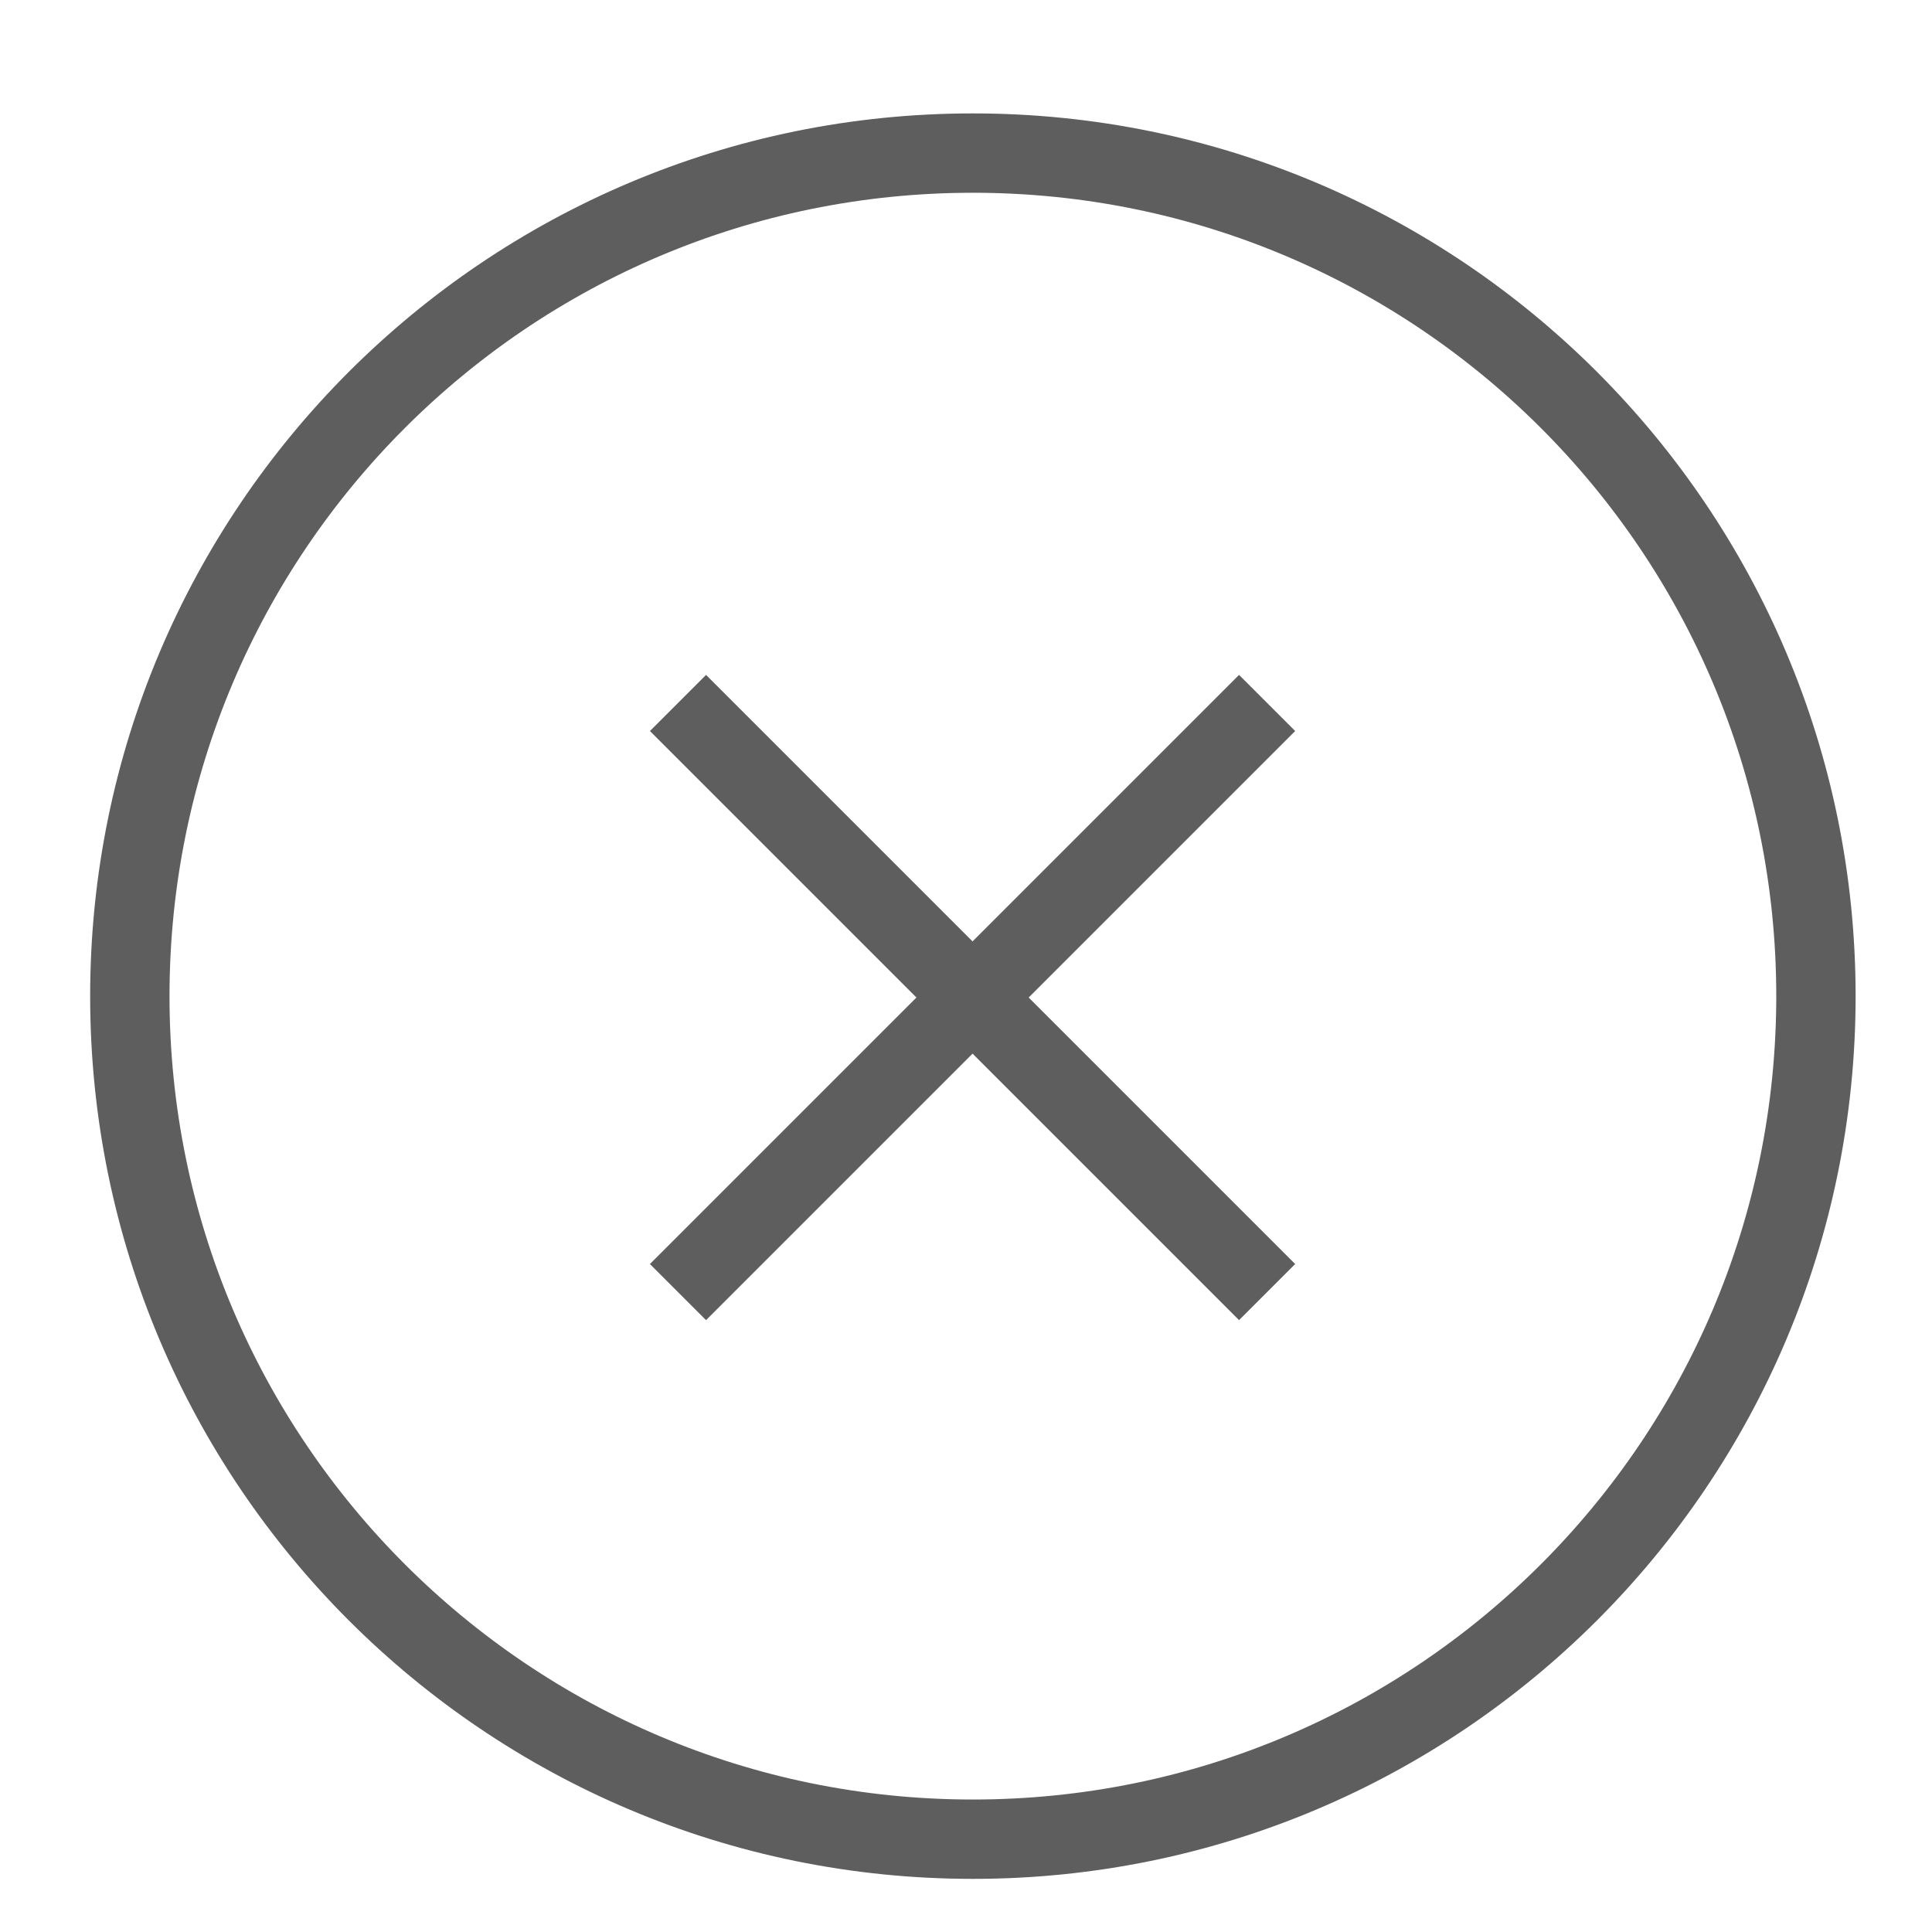
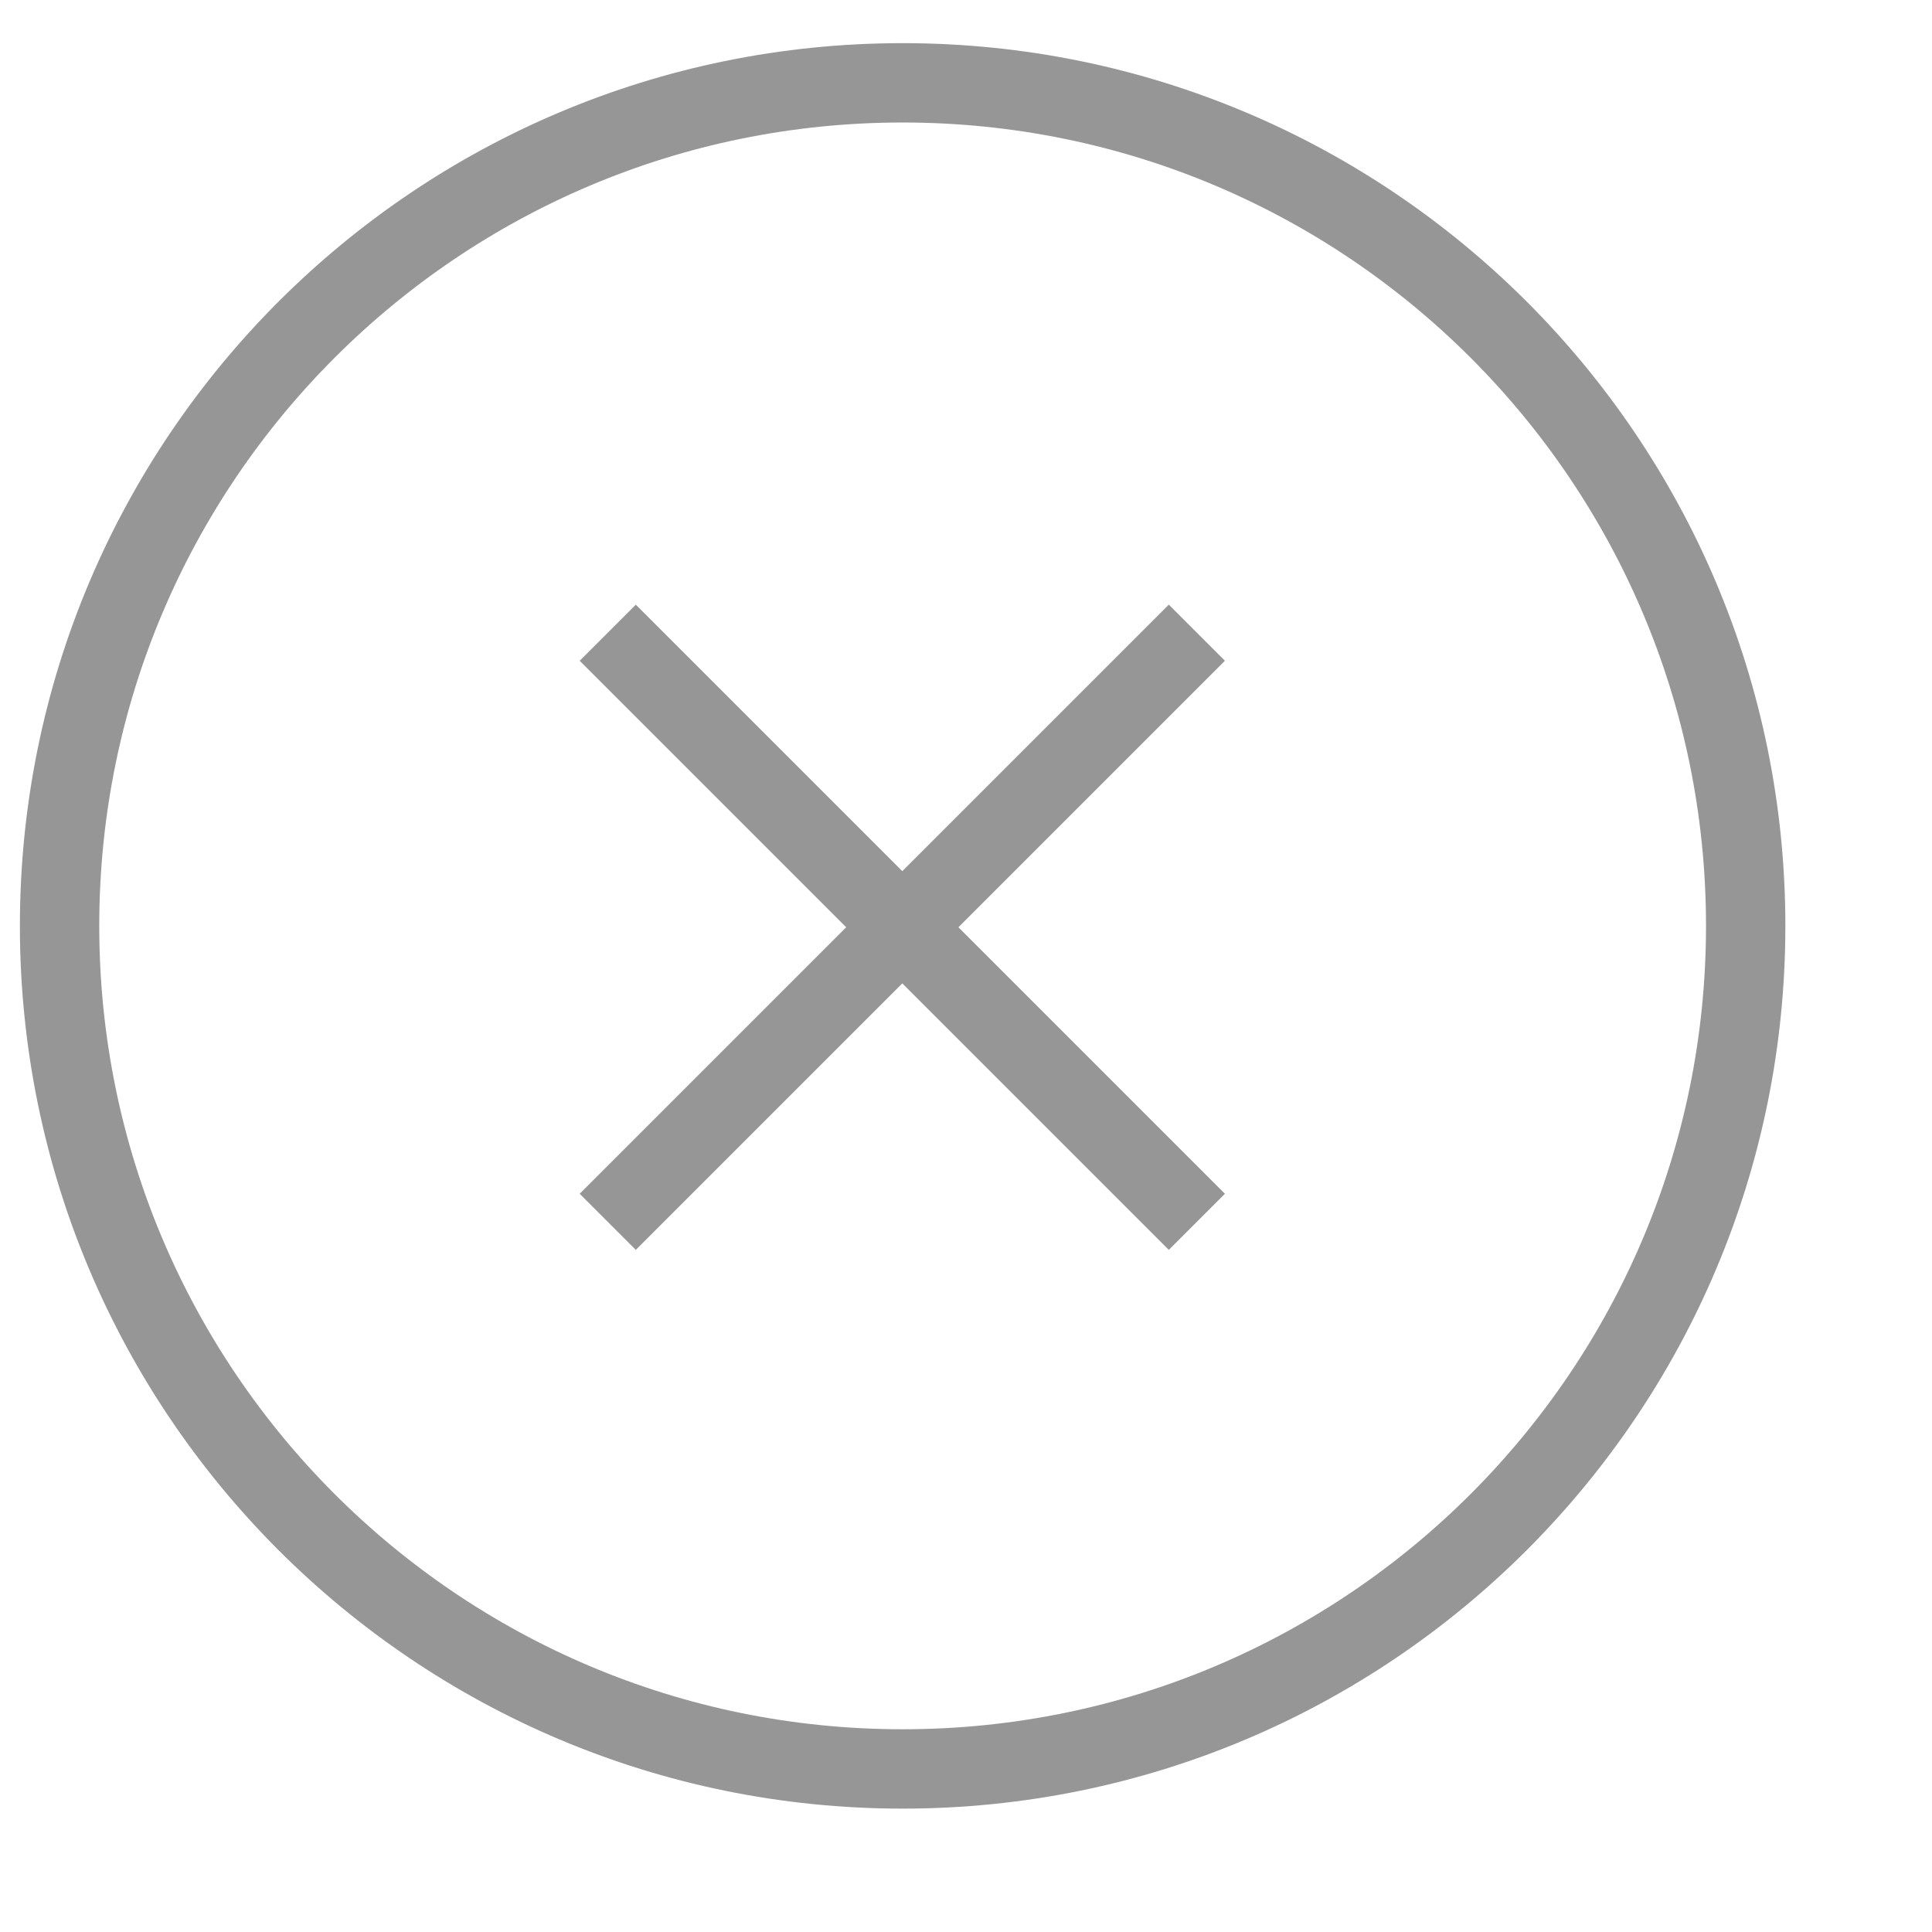
- <svg xmlns="http://www.w3.org/2000/svg" version="1.1" id="Layer_1" x="0px" y="0px" width="55px" height="55px" viewBox="-2 -2 55 55" enable-background="new -2 -2 55 55" xml:space="preserve">
+ <svg xmlns="http://www.w3.org/2000/svg" version="1.1" id="Layer_1" x="0px" y="0px" width="55px" height="55px" viewBox="0 0 55 55" enable-background="new 0 0 55 55" xml:space="preserve">
  <g>
-     <circle fill="none" stroke="#5E5E5E" stroke-width="2.259" stroke-miterlimit="10" cx="25.696" cy="26.358" r="24" />
+     <circle fill="none" stroke="#969696" stroke-width="2.259" stroke-miterlimit="10" cx="25.696" cy="26.358" r="24" />
    <g>
-       <line fill="none" stroke="#5E5E5E" stroke-width="2.259" stroke-miterlimit="10" x1="17.301" y1="18.012" x2="34.072" y2="34.783" />
-       <line fill="none" stroke="#5E5E5E" stroke-width="2.259" stroke-miterlimit="10" x1="17.301" y1="34.783" x2="34.072" y2="18.012" />
+       <line fill="none" stroke="#969696" stroke-width="2.259" stroke-miterlimit="10" x1="17.301" y1="18.012" x2="34.072" y2="34.783" />
+       <line fill="none" stroke="#969696" stroke-width="2.259" stroke-miterlimit="10" x1="17.301" y1="34.783" x2="34.072" y2="18.012" />
    </g>
  </g>
</svg>
